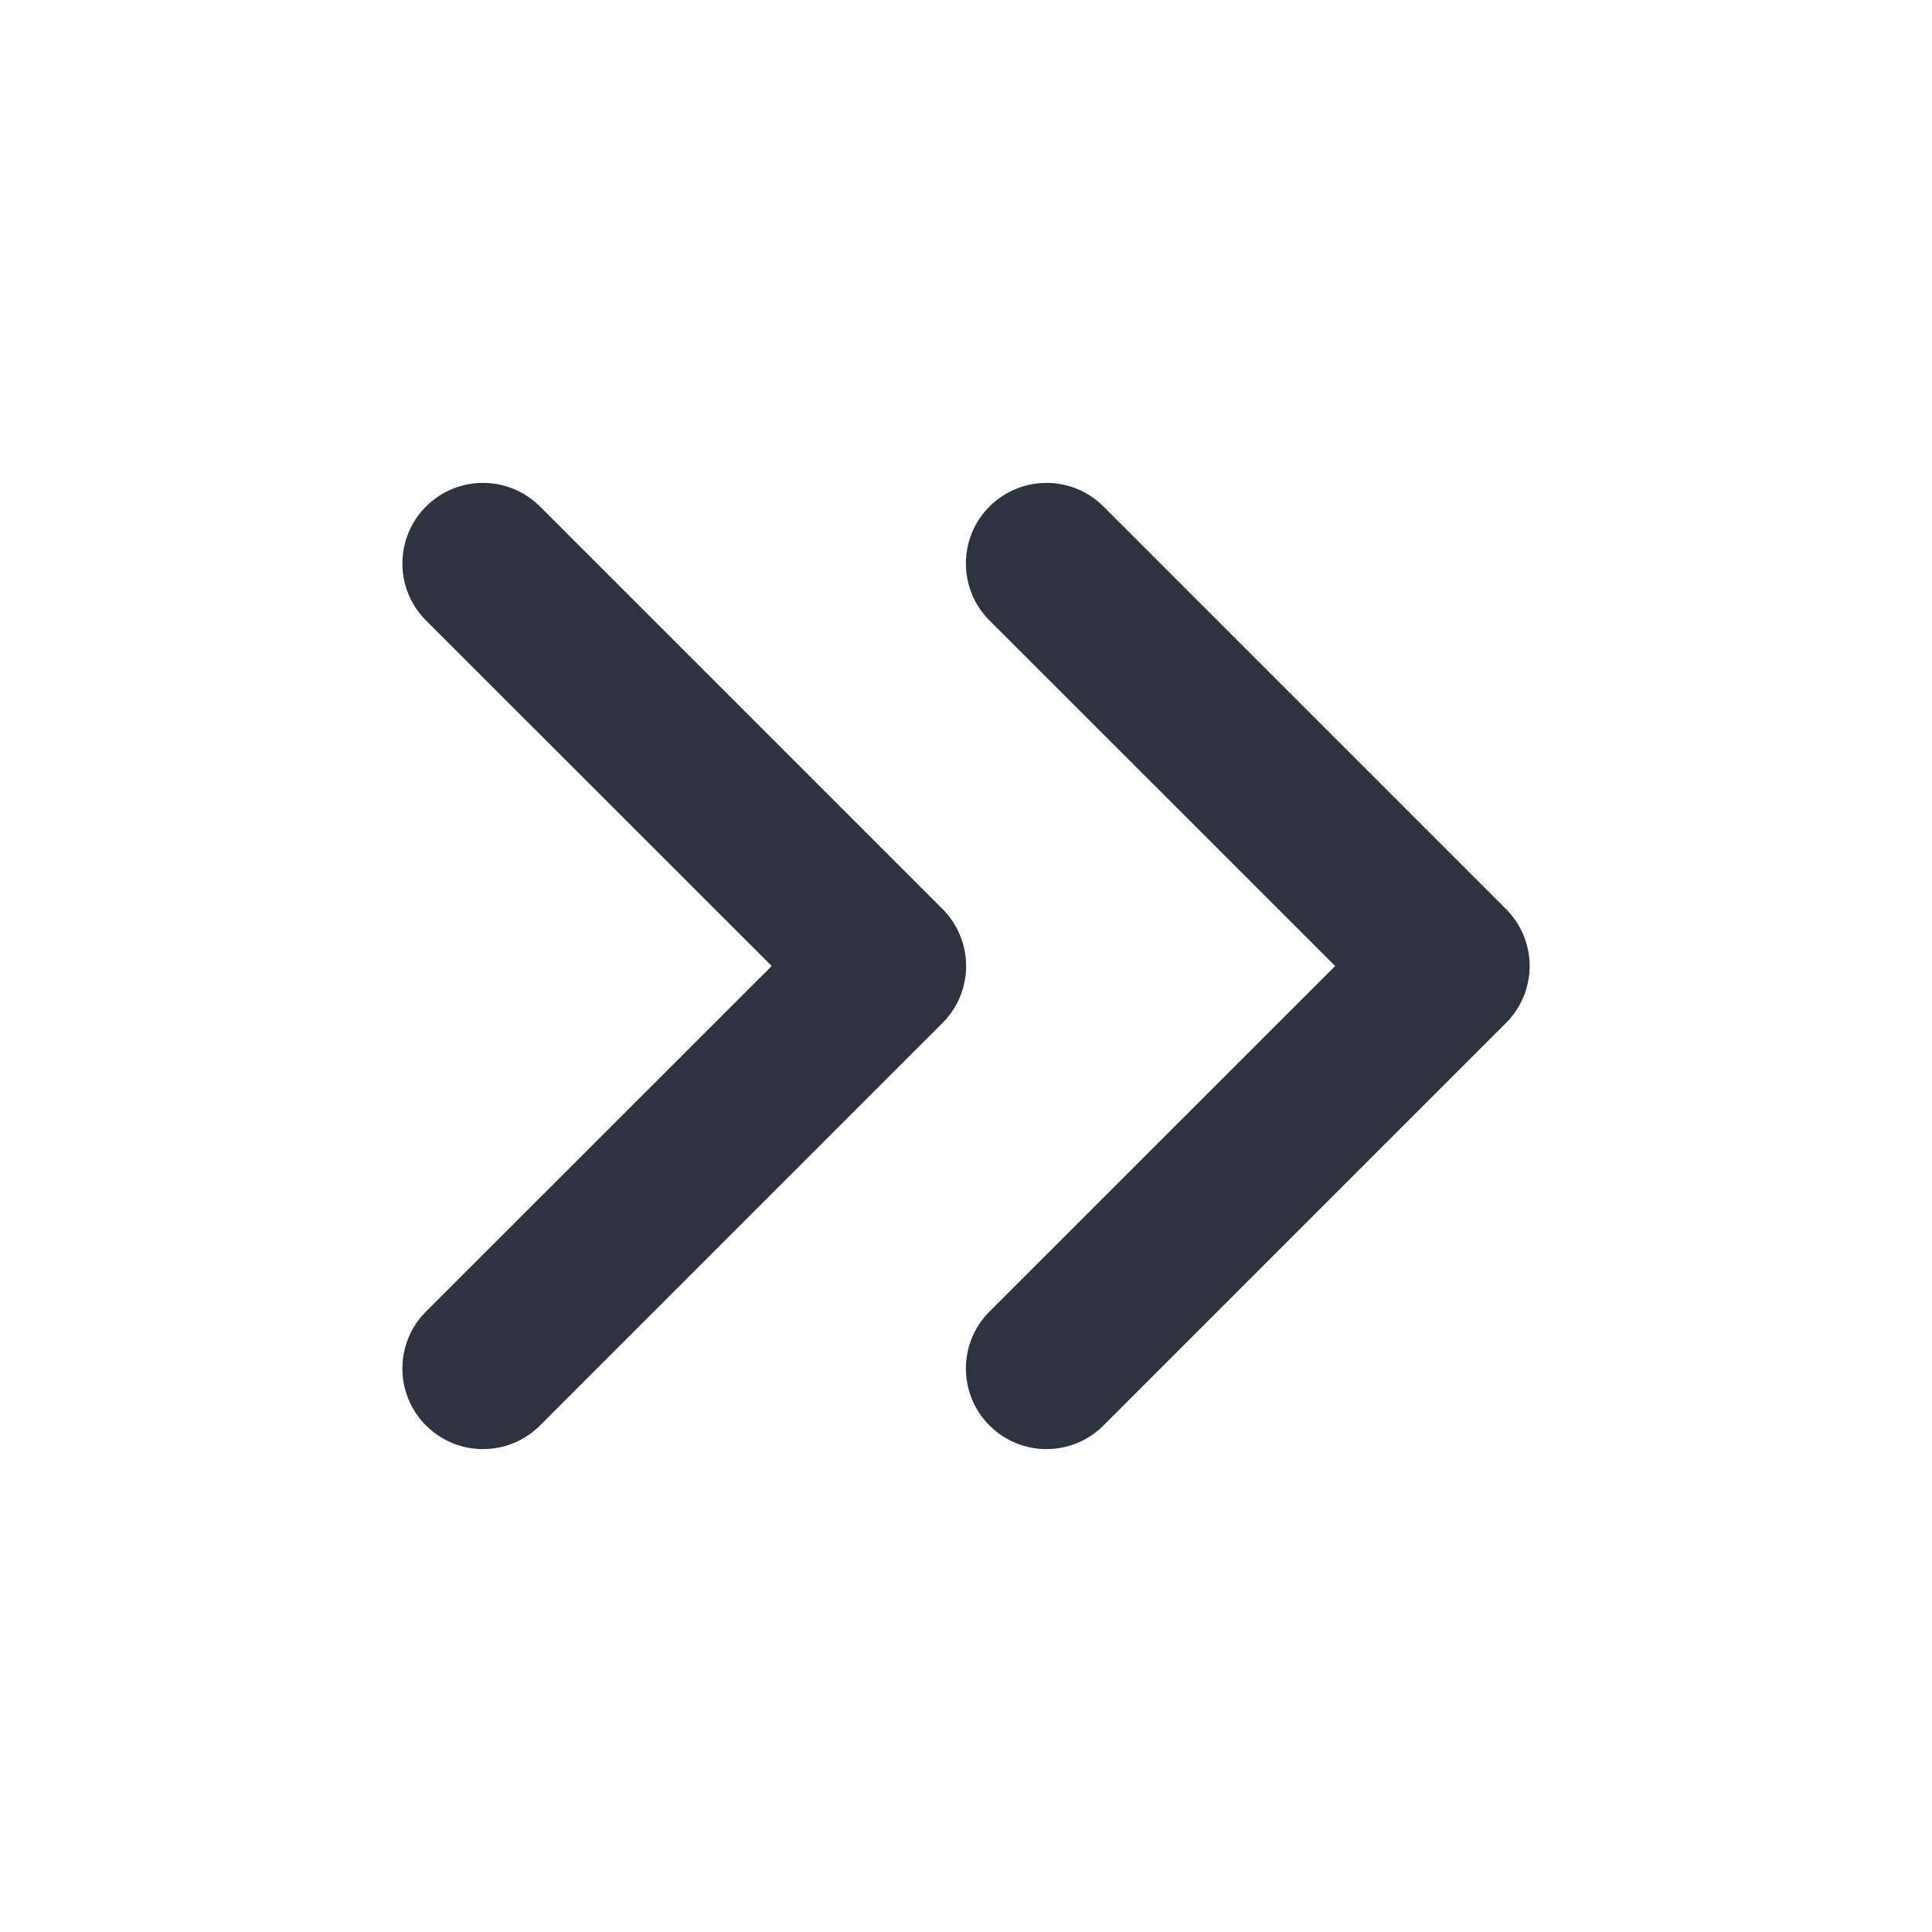
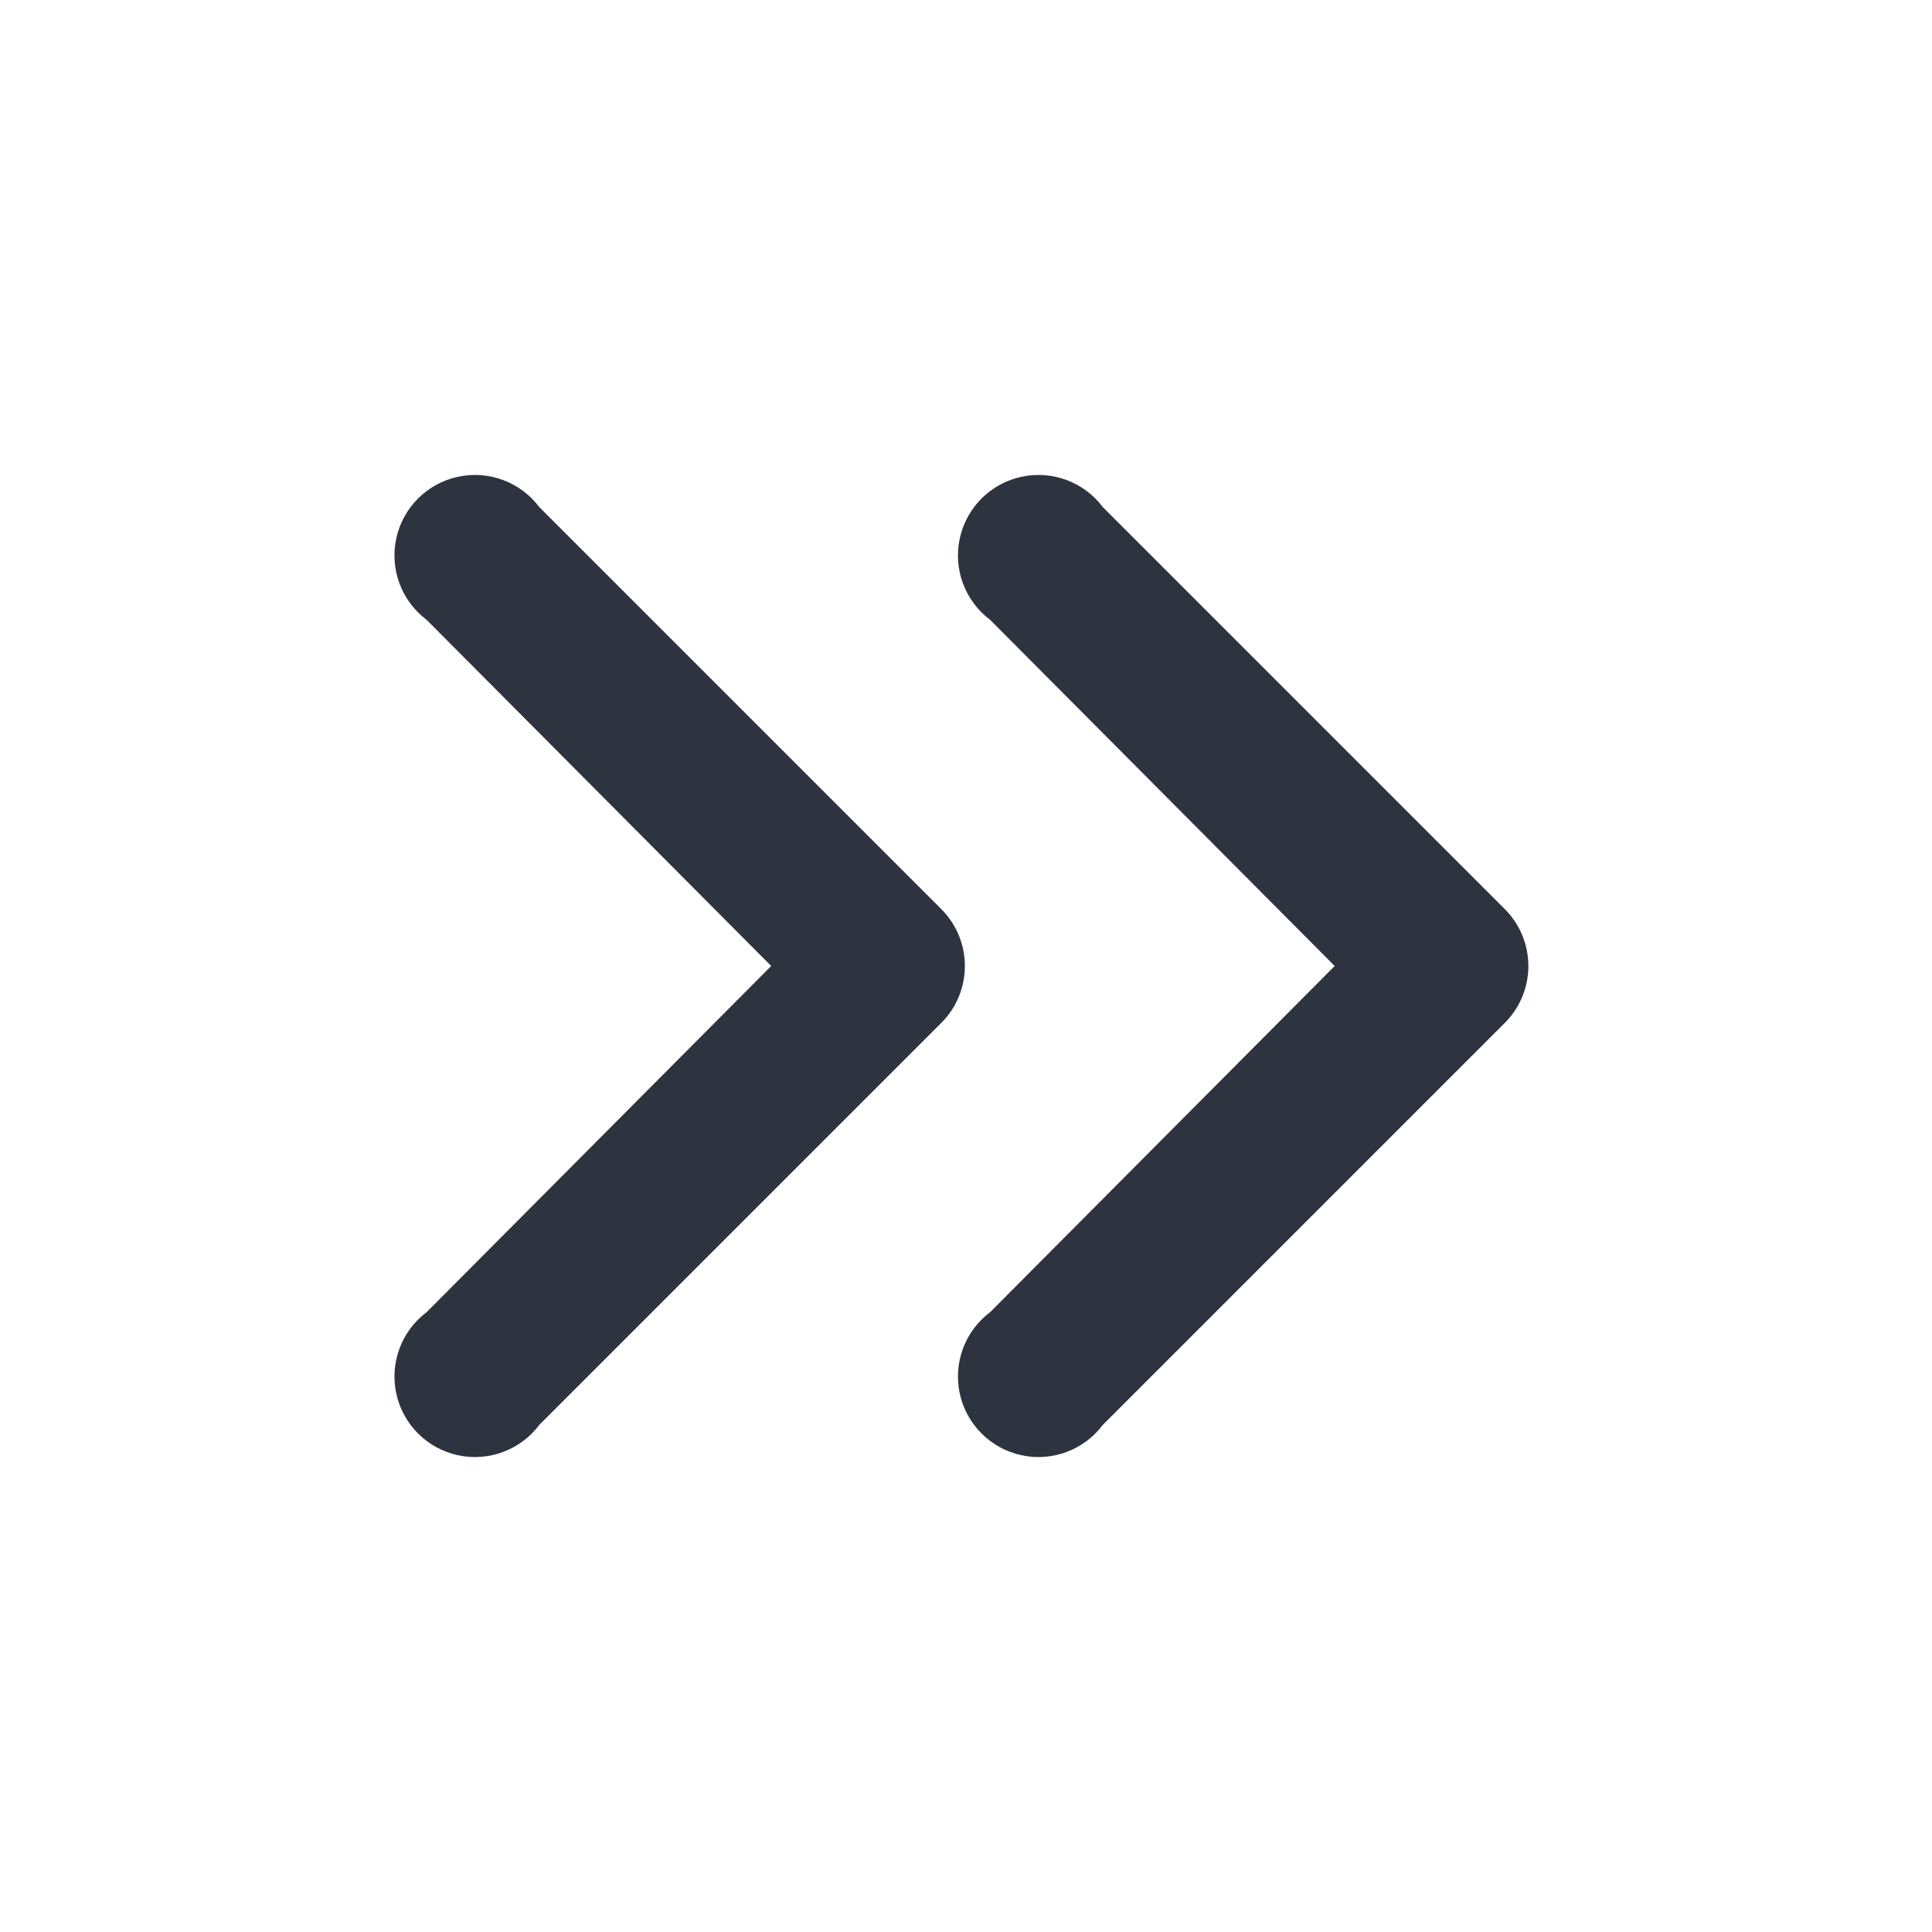
- <svg xmlns="http://www.w3.org/2000/svg" width="12" height="12" fill="none">
-   <path fill-rule="evenodd" clip-rule="evenodd" d="M3.354 3.146a.5.5 0 1 0-.708.708L4.793 6 2.646 8.146a.5.5 0 1 0 .708.708l2.5-2.5a.5.5 0 0 0 0-.708l-2.5-2.5Zm3.5 0a.5.5 0 1 0-.708.708L8.293 6 6.146 8.146a.5.5 0 1 0 .708.708l2.5-2.5a.5.5 0 0 0 0-.708l-2.5-2.5Z" fill="#2D3440" />
+ <svg xmlns="http://www.w3.org/2000/svg" width="12" height="12" viewBox="0 0 12 12" fill="none">
+   <path fill-rule="evenodd" clip-rule="evenodd" d="M3.35 3.15a.5.5 0 1 0-.7.7L4.79 6 2.65 8.15a.5.5 0 1 0 .7.7l2.5-2.5a.5.5 0 0 0 0-.7l-2.5-2.5Zm3.5 0a.5.5 0 1 0-.7.7L8.29 6 6.15 8.15a.5.5 0 1 0 .7.7l2.5-2.5a.5.5 0 0 0 0-.7l-2.5-2.5Z" fill="#2D3440" />
</svg>
